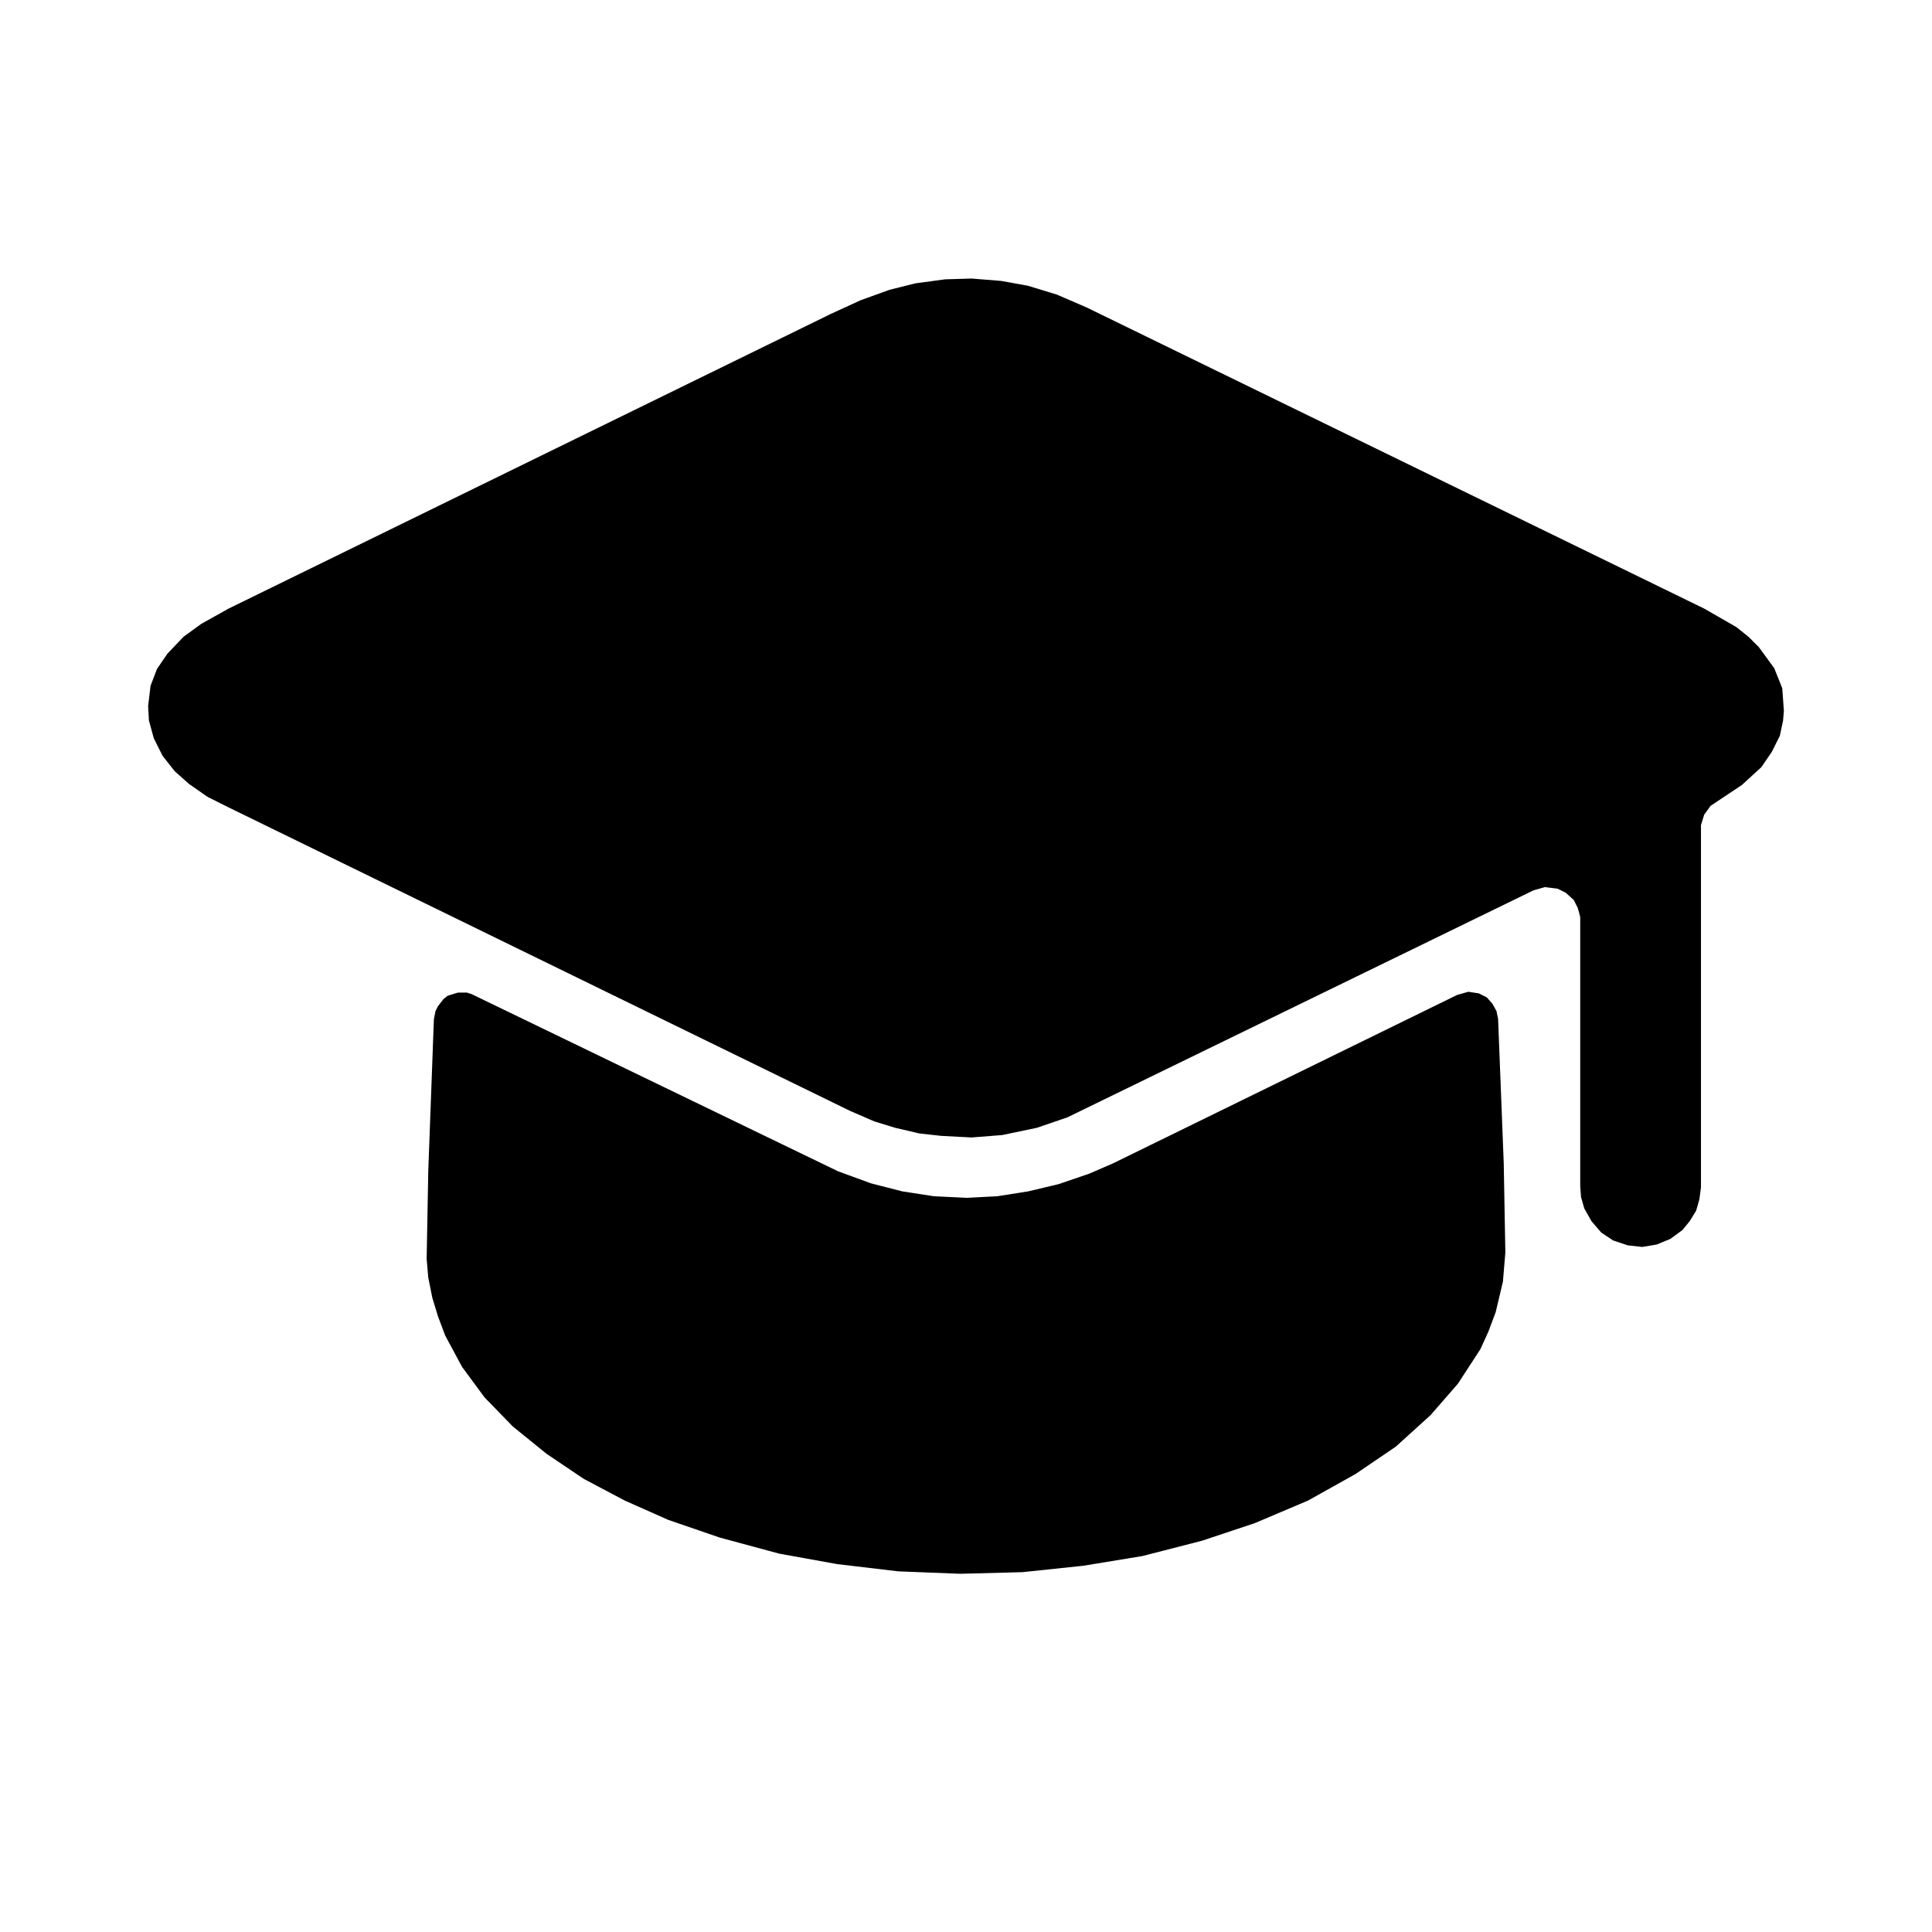
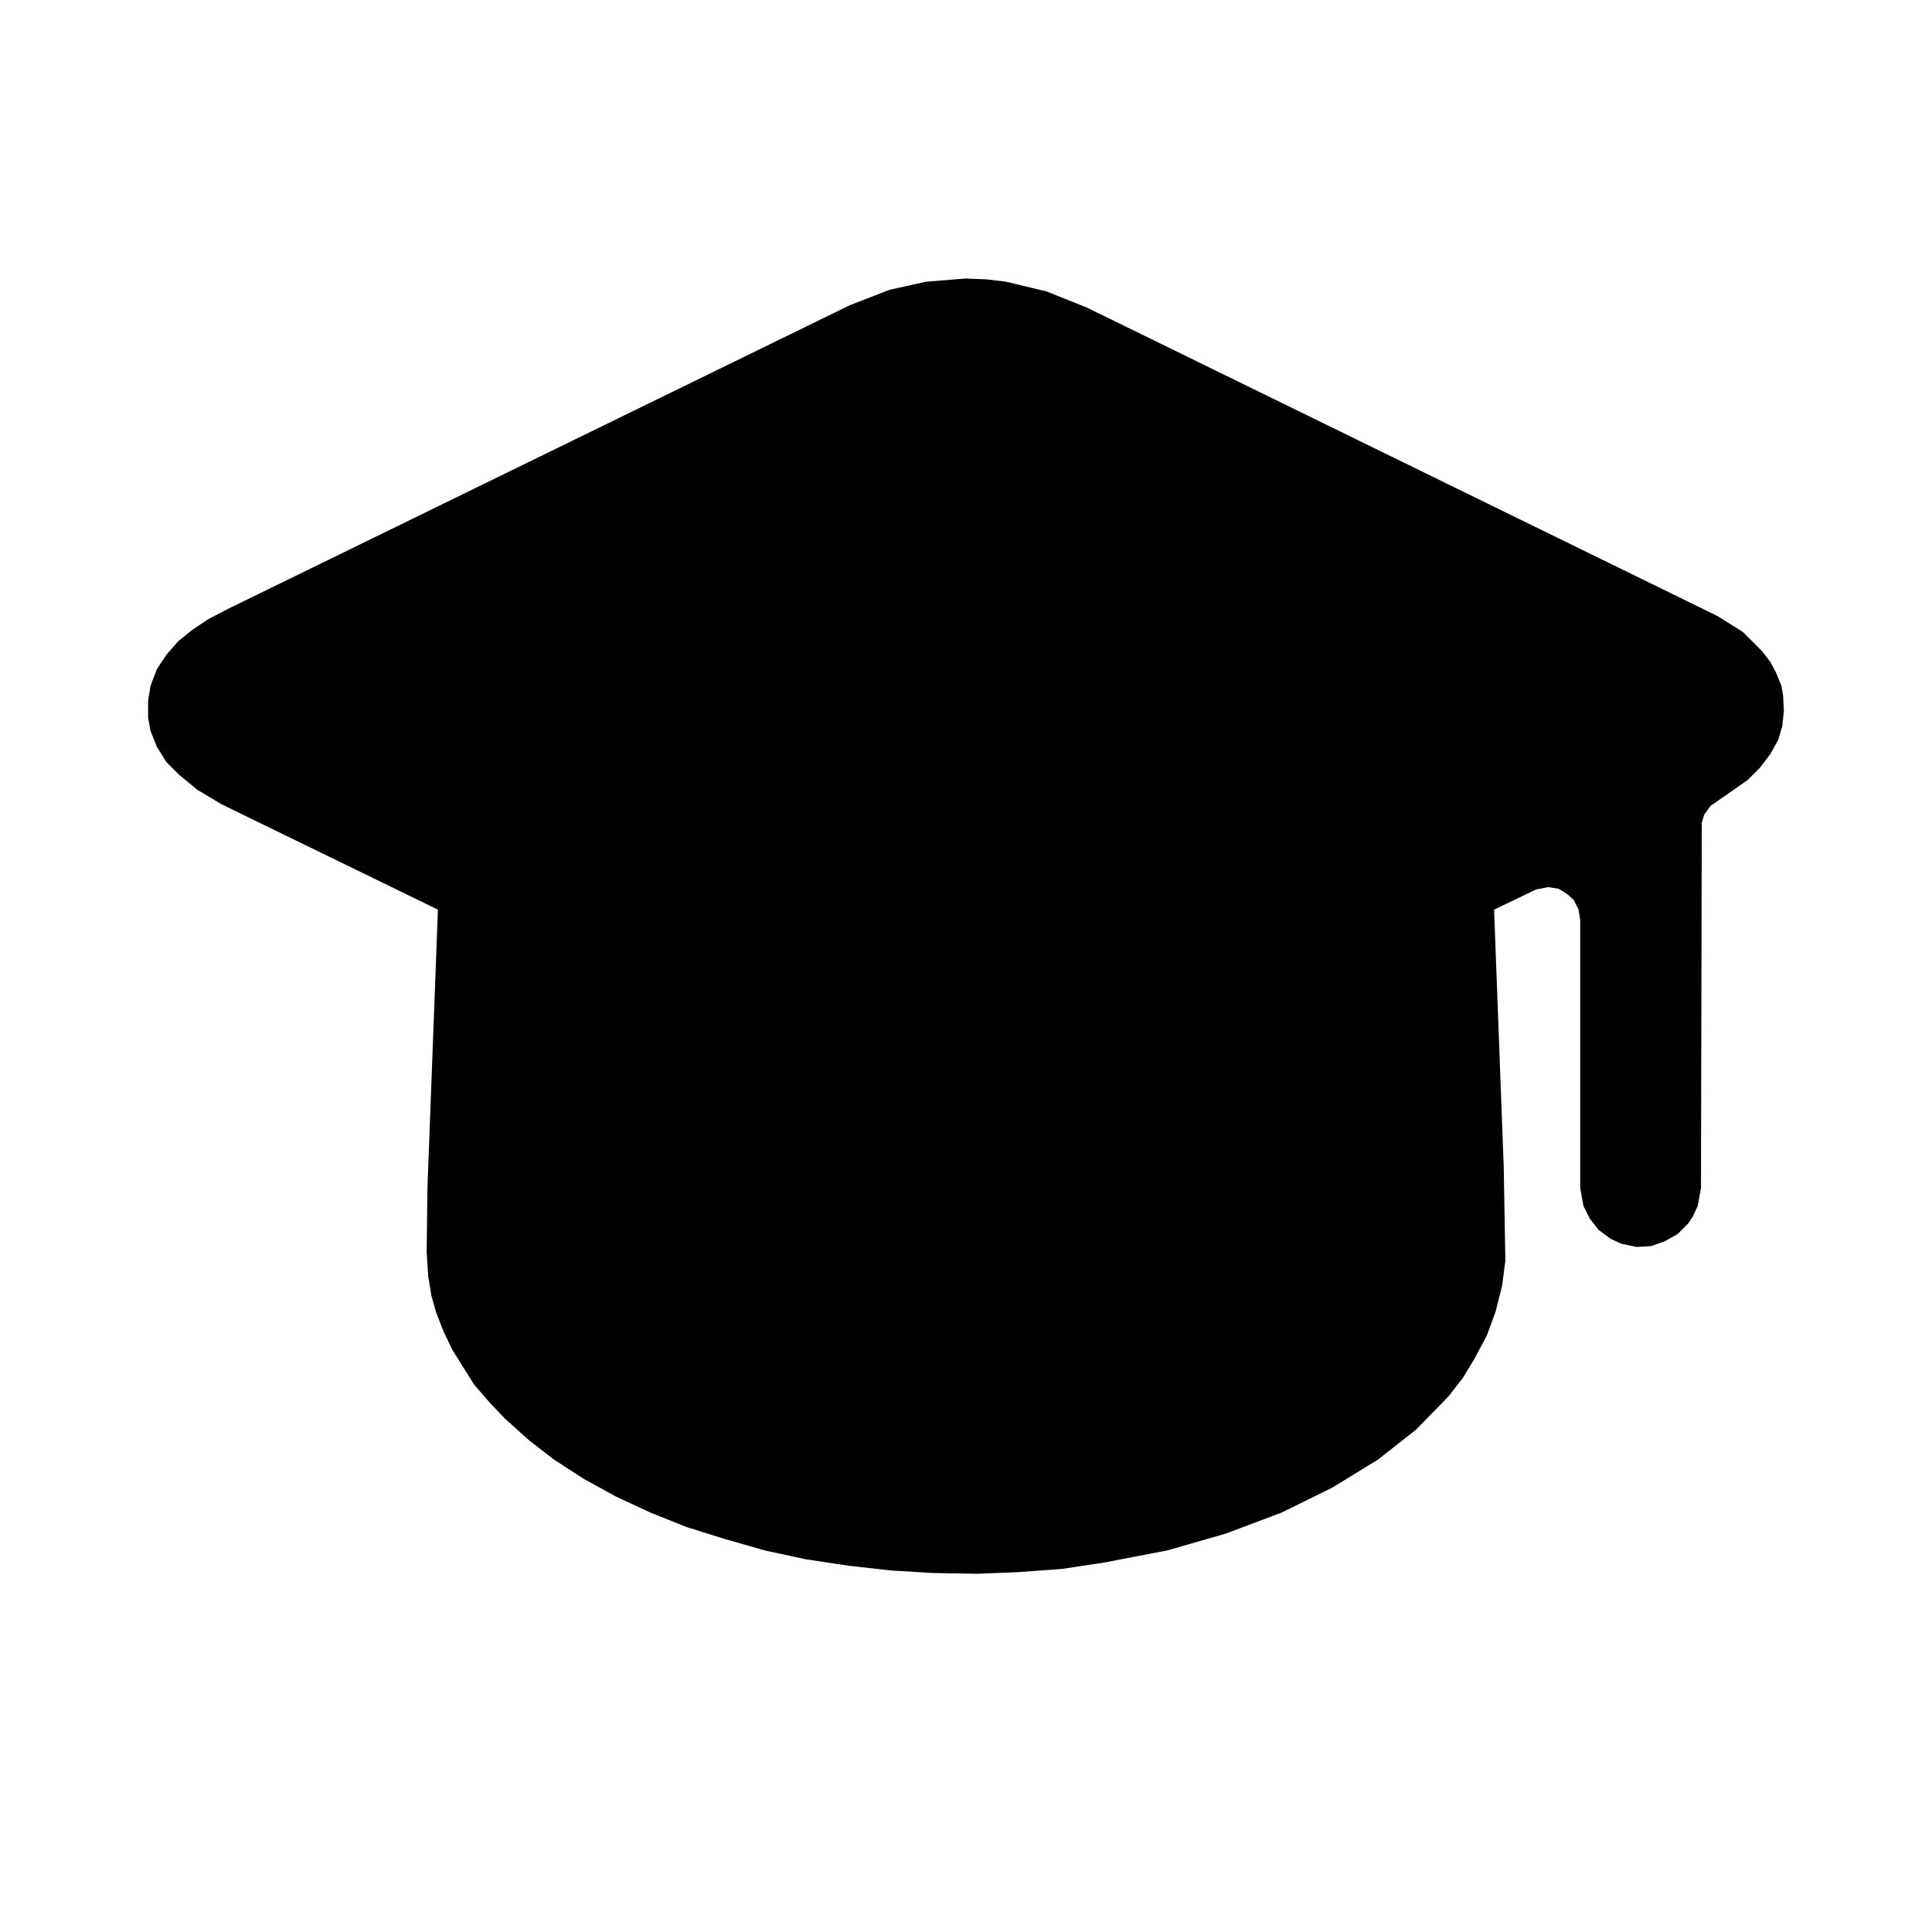
<svg xmlns="http://www.w3.org/2000/svg" viewBox="0 0 24 24" fill="currentColor">
-   <path fill-rule="evenodd" d="M10.32 3.9L2.84 7.56L2.5 7.75L2.28 7.91L2.08 8.12L1.95 8.31L1.87 8.52L1.84 8.77L1.85 8.95L1.91 9.17L2.02 9.39L2.17 9.58L2.35 9.74L2.58 9.9L2.84 10.03L10.56 13.8L10.86 13.93L11.12 14.01L11.42 14.08L11.69 14.11L12.07 14.13L12.45 14.1L12.88 14.01L13.26 13.88L19.05 11.06L19.19 11.02L19.35 11.04L19.45 11.09L19.55 11.18L19.6 11.28L19.63 11.39L19.63 14.73L19.64 14.87L19.68 15.01L19.77 15.17L19.89 15.31L20.04 15.41L20.22 15.47L20.4 15.49L20.58 15.46L20.75 15.39L20.9 15.28L20.99 15.17L21.07 15.04L21.11 14.9L21.13 14.75L21.13 10.25L21.17 10.12L21.25 10.01L21.64 9.75L21.88 9.53L22.01 9.34L22.11 9.14L22.15 8.95L22.16 8.83L22.14 8.55L22.04 8.3L21.85 8.04L21.72 7.91L21.57 7.79L21.17 7.56L13.5 3.82L13.13 3.66L12.77 3.55L12.44 3.49L12.07 3.46L11.74 3.47L11.37 3.52L11.05 3.6L10.69 3.73ZM5.86 12.35L5.8 12.33L5.69 12.33L5.56 12.37L5.51 12.41L5.44 12.5L5.41 12.56L5.39 12.66L5.32 14.55L5.3 15.64L5.32 15.87L5.37 16.12L5.44 16.35L5.53 16.59L5.74 16.98L6.02 17.36L6.37 17.72L6.79 18.06L7.25 18.37L7.76 18.64L8.3 18.88L8.94 19.1L9.68 19.3L10.4 19.43L11.16 19.52L11.93 19.55L12.7 19.53L13.46 19.45L14.19 19.33L14.93 19.14L15.59 18.92L16.25 18.64L16.84 18.31L17.34 17.97L17.77 17.58L18.11 17.19L18.39 16.76L18.49 16.54L18.58 16.3L18.67 15.92L18.7 15.56L18.68 14.45L18.61 12.66L18.59 12.56L18.54 12.47L18.47 12.39L18.37 12.34L18.24 12.32L18.1 12.36L13.83 14.45L13.53 14.58L13.15 14.71L12.77 14.8L12.39 14.86L12.01 14.88L11.6 14.86L11.21 14.8L10.82 14.7L10.41 14.55Z" />
+   <path fill-rule="evenodd" d="M5.44 11.3L5.31 14.75L5.3 15.56L5.32 15.86L5.36 16.1L5.42 16.31L5.51 16.54L5.62 16.77L5.89 17.2L6.08 17.42L6.27 17.62L6.57 17.89L6.88 18.13L7.25 18.37L7.65 18.59L8.08 18.79L8.53 18.97L9.01 19.12L9.5 19.26L10.01 19.37L10.54 19.45L11.08 19.51L11.58 19.54L12.14 19.55L12.64 19.53L13.19 19.49L13.72 19.41L14.5 19.26L15.23 19.05L15.92 18.79L16.55 18.48L17.12 18.13L17.59 17.76L17.99 17.35L18.17 17.12L18.31 16.89L18.47 16.59L18.58 16.29L18.66 15.97L18.7 15.66L18.68 14.5L18.56 11.3L19.08 11.05L19.23 11.02L19.36 11.04L19.46 11.1L19.55 11.18L19.61 11.3L19.63 11.43L19.63 14.76L19.67 14.98L19.75 15.14L19.86 15.28L20.01 15.39L20.14 15.45L20.33 15.49L20.51 15.48L20.68 15.42L20.84 15.33L20.97 15.2L21.03 15.11L21.09 14.98L21.13 14.76L21.14 10.22L21.17 10.12L21.25 10.01L21.71 9.69L21.86 9.54L21.99 9.37L22.09 9.19L22.14 9.02L22.16 8.83L22.15 8.64L22.13 8.52L22.06 8.35L21.99 8.22L21.89 8.09L21.65 7.85L21.33 7.65L13.5 3.82L13 3.62L12.5 3.5L12.25 3.47L11.99 3.46L11.5 3.5L11.05 3.6L10.56 3.79L2.84 7.56L2.59 7.69L2.38 7.83L2.21 7.97L2.07 8.13L1.95 8.31L1.87 8.52L1.84 8.7L1.84 8.92L1.87 9.08L1.95 9.28L2.07 9.47L2.22 9.62L2.45 9.81L2.75 9.99Z" />
</svg>
